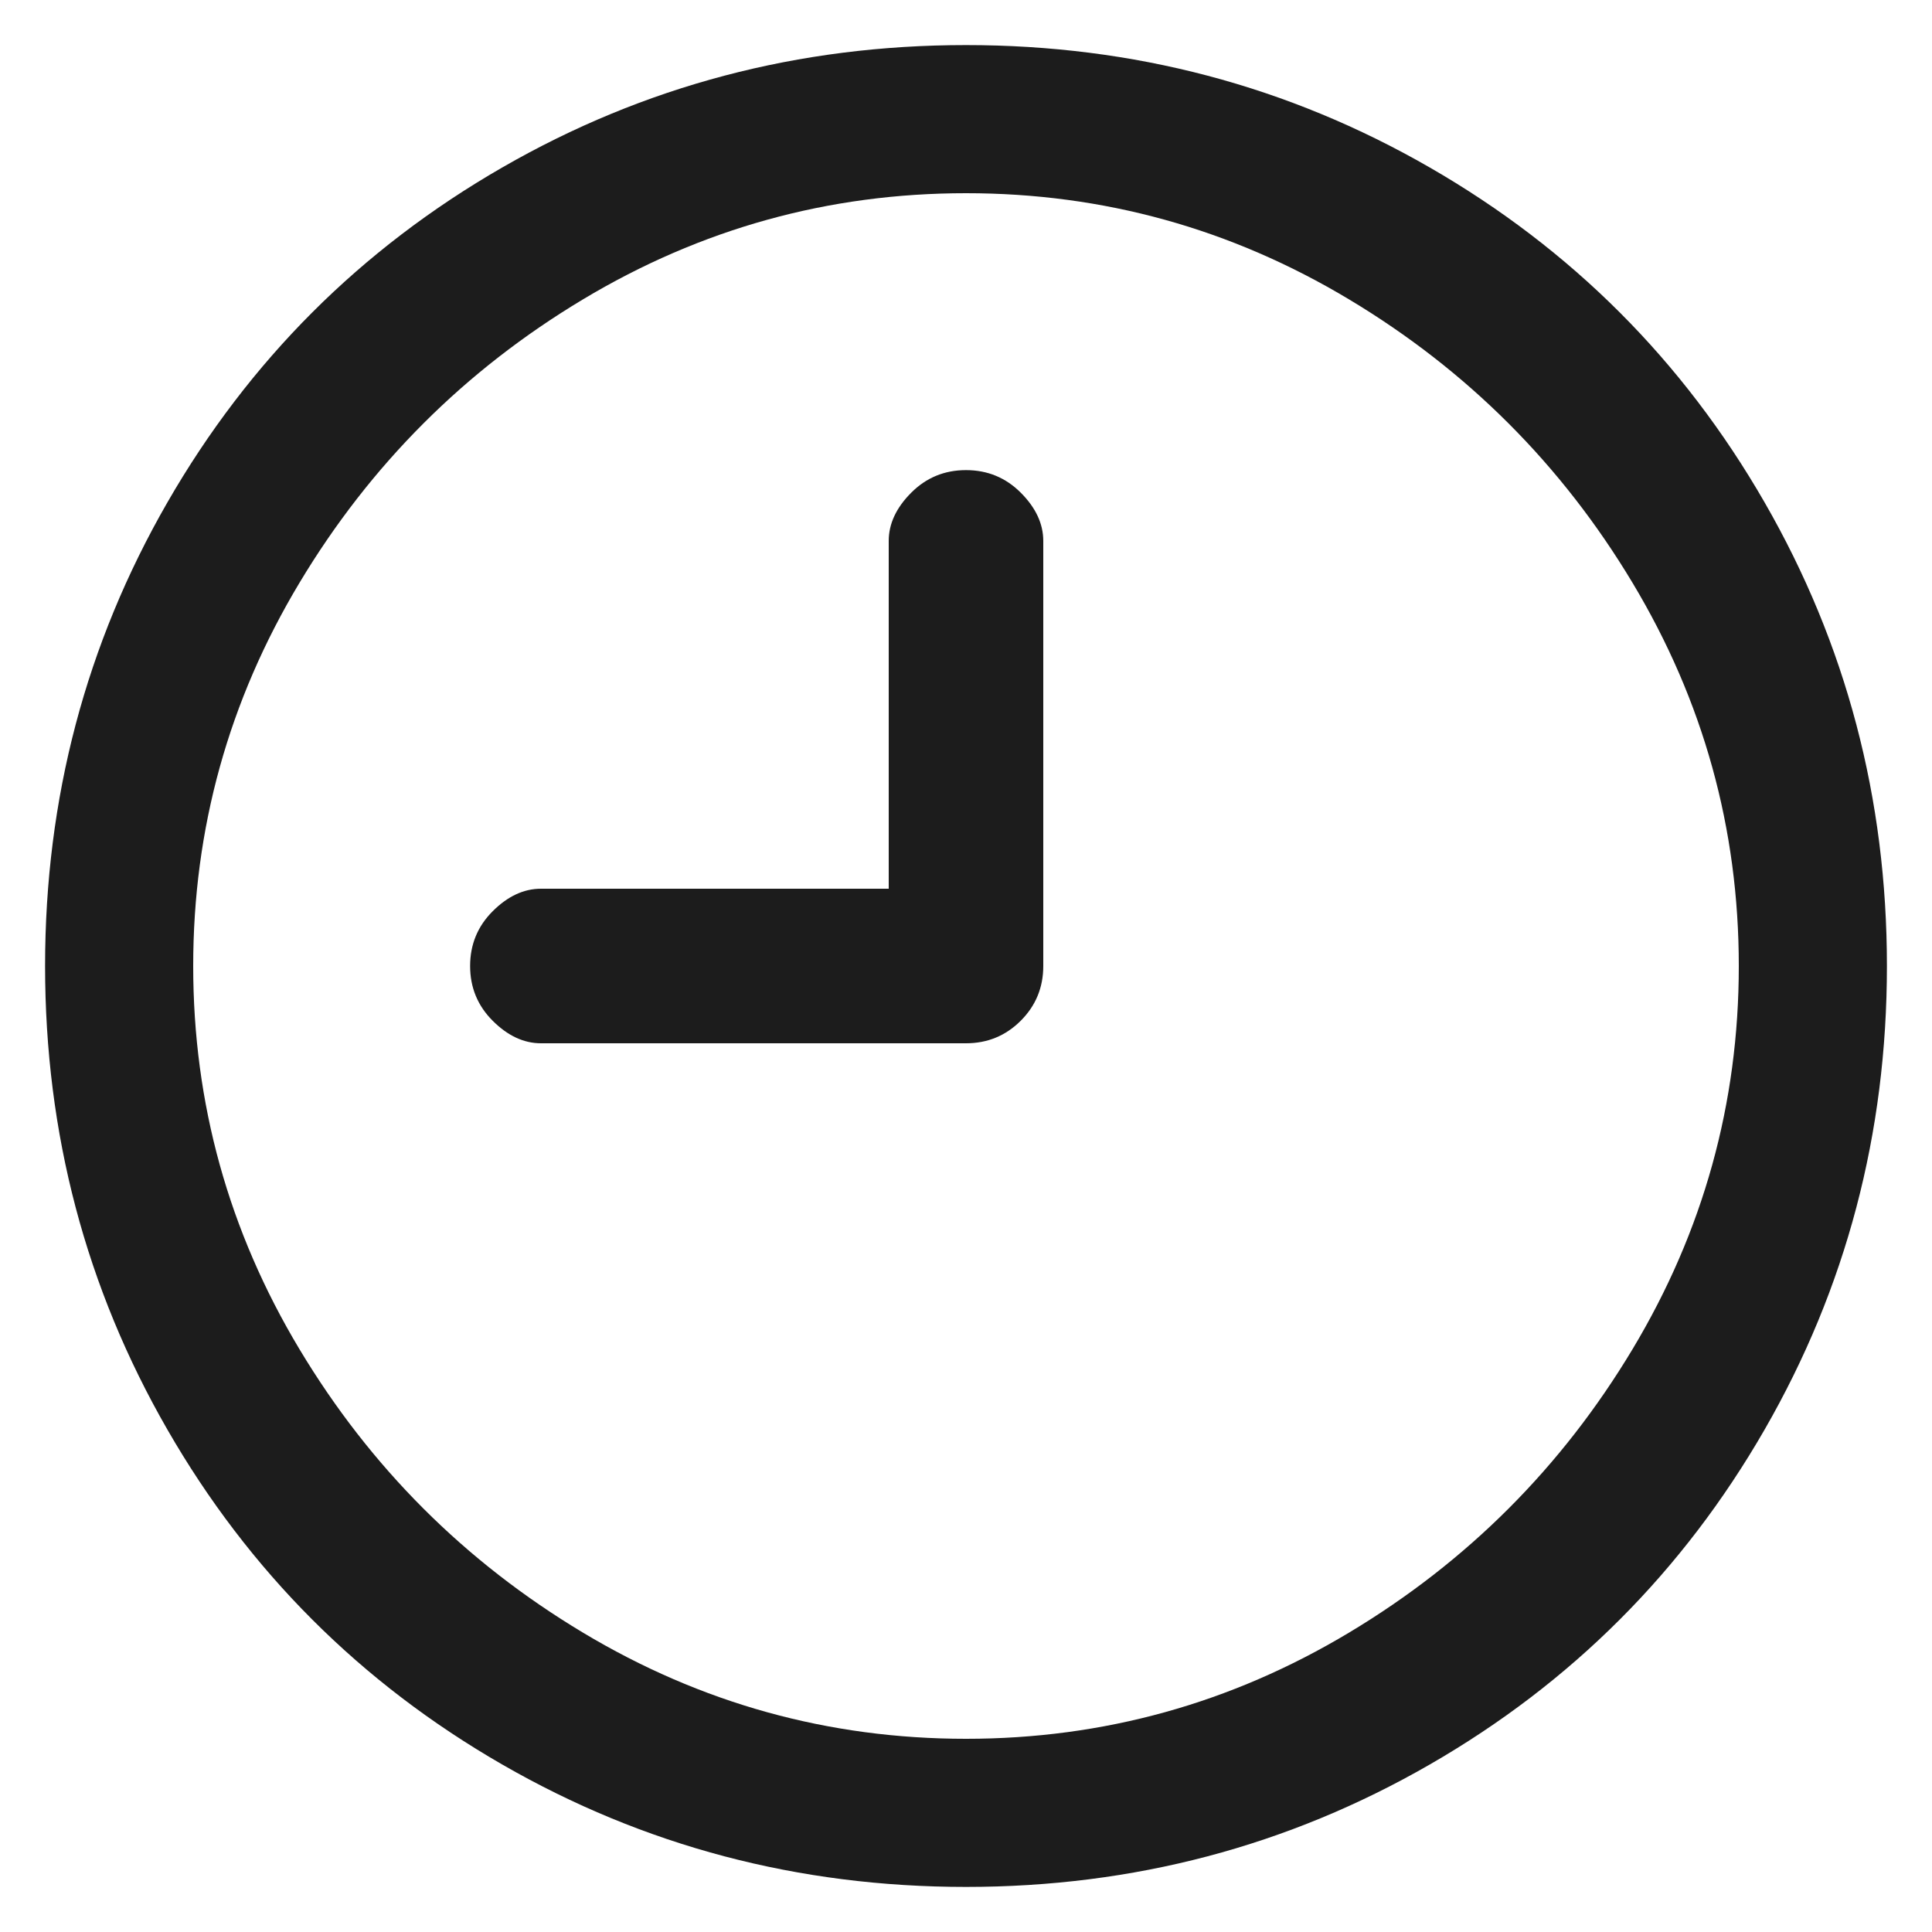
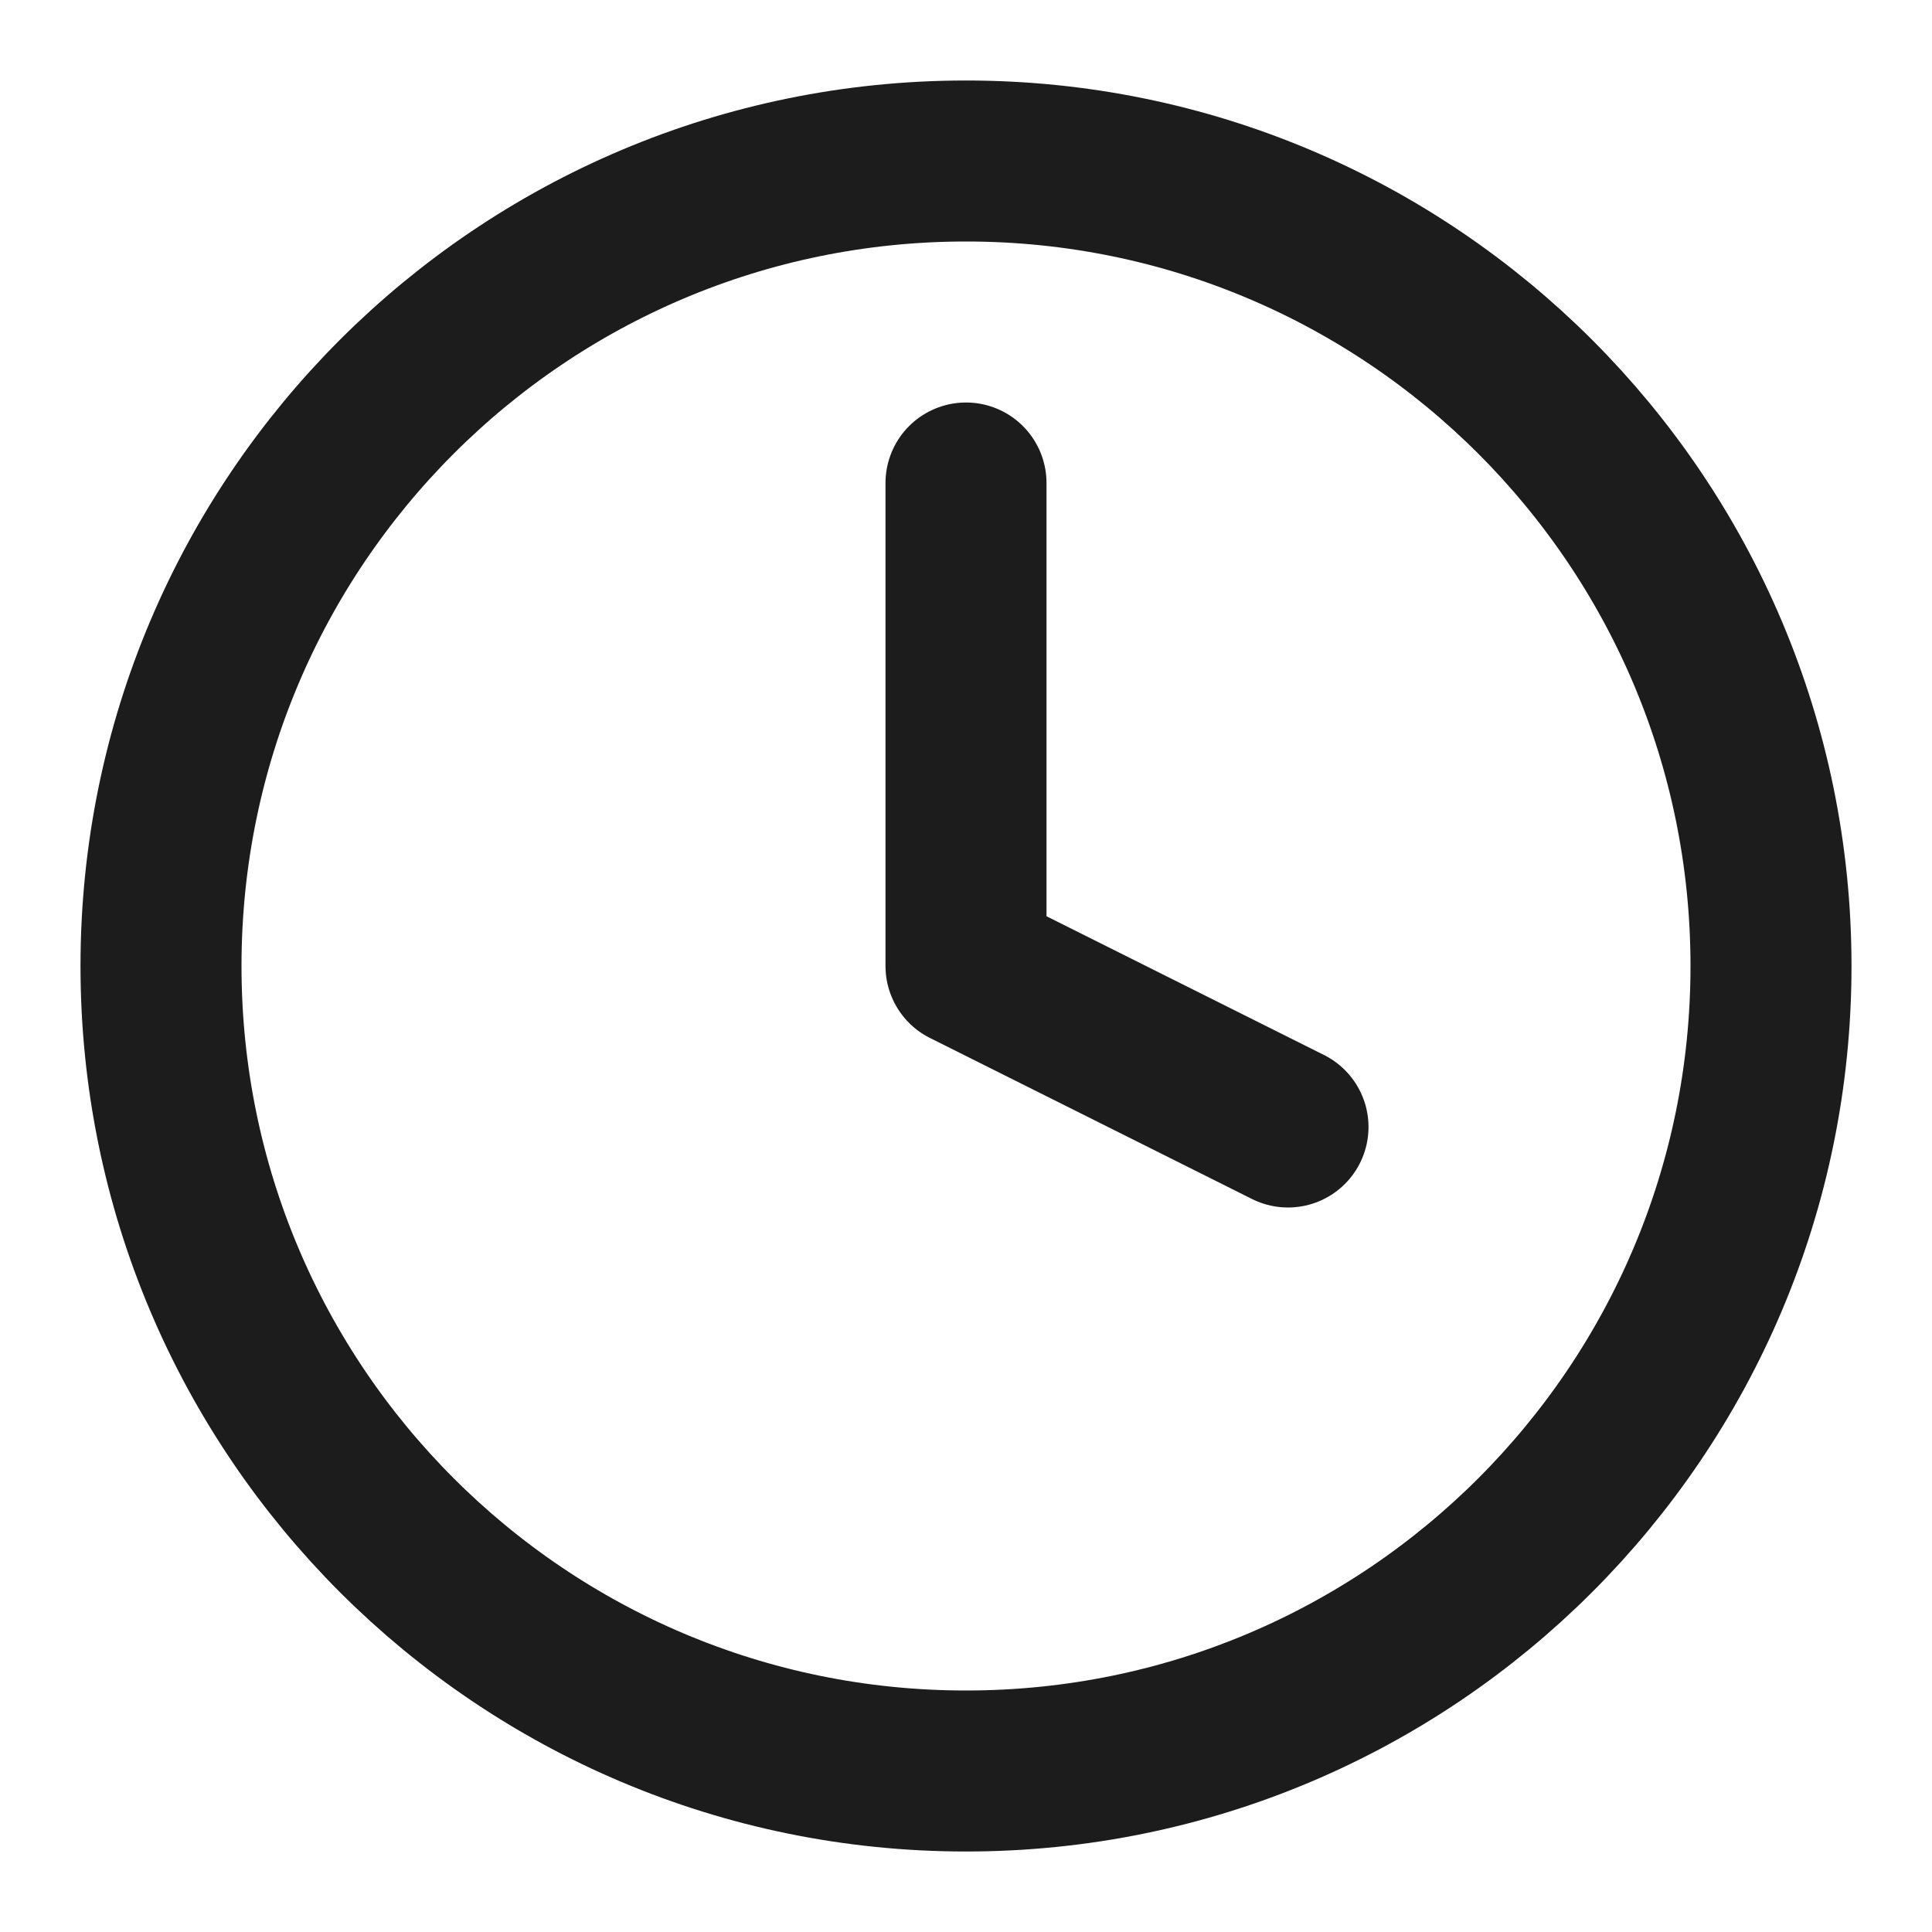
- <svg xmlns="http://www.w3.org/2000/svg" width="16" height="16" viewBox="0 0 300 300">
-   <path fill="#1C1C1C" d="M150 7Q189 7 222.0 26.0Q255 45 274.0 78.0Q293 111 293.0 150.0Q293 189 274.0 222.0Q255 255 222.0 274.0Q189 293 150.0 293.0Q111 293 78.0 274.0Q45 255 26.0 222.0Q7 189 7.0 150.0Q7 111 26.0 78.0Q45 45 78.0 26.0Q111 7 150 7ZM150 30Q118 30 90.5 46.5Q63 63 46.5 90.5Q30 118 30.0 150.0Q30 182 46.5 209.5Q63 237 90.5 253.5Q118 270 150.0 270.0Q182 270 209.5 253.5Q237 237 253.5 209.5Q270 182 270.0 150.0Q270 118 253.5 90.5Q237 63 209.5 46.5Q182 30 150 30ZM150 73Q155 73 158.5 76.5Q162 80 162 84V150Q162 155 158.5 158.5Q155 162 150 162H84Q80 162 76.5 158.5Q73 155 73.0 150.0Q73 145 76.5 141.5Q80 138 84 138H138V84Q138 80 141.5 76.5Q145 73 150 73Z" />
+ <svg xmlns="http://www.w3.org/2000/svg" width="24" height="24" viewBox="0 0 24 24" fill="none" stroke="#1C1C1C" stroke-width="2" stroke-linecap="round" stroke-linejoin="round" aria-hidden="true">
+   <circle cx="12" cy="12" r="10" />
+   <path d="M12 6v6l4 2" />
</svg>
